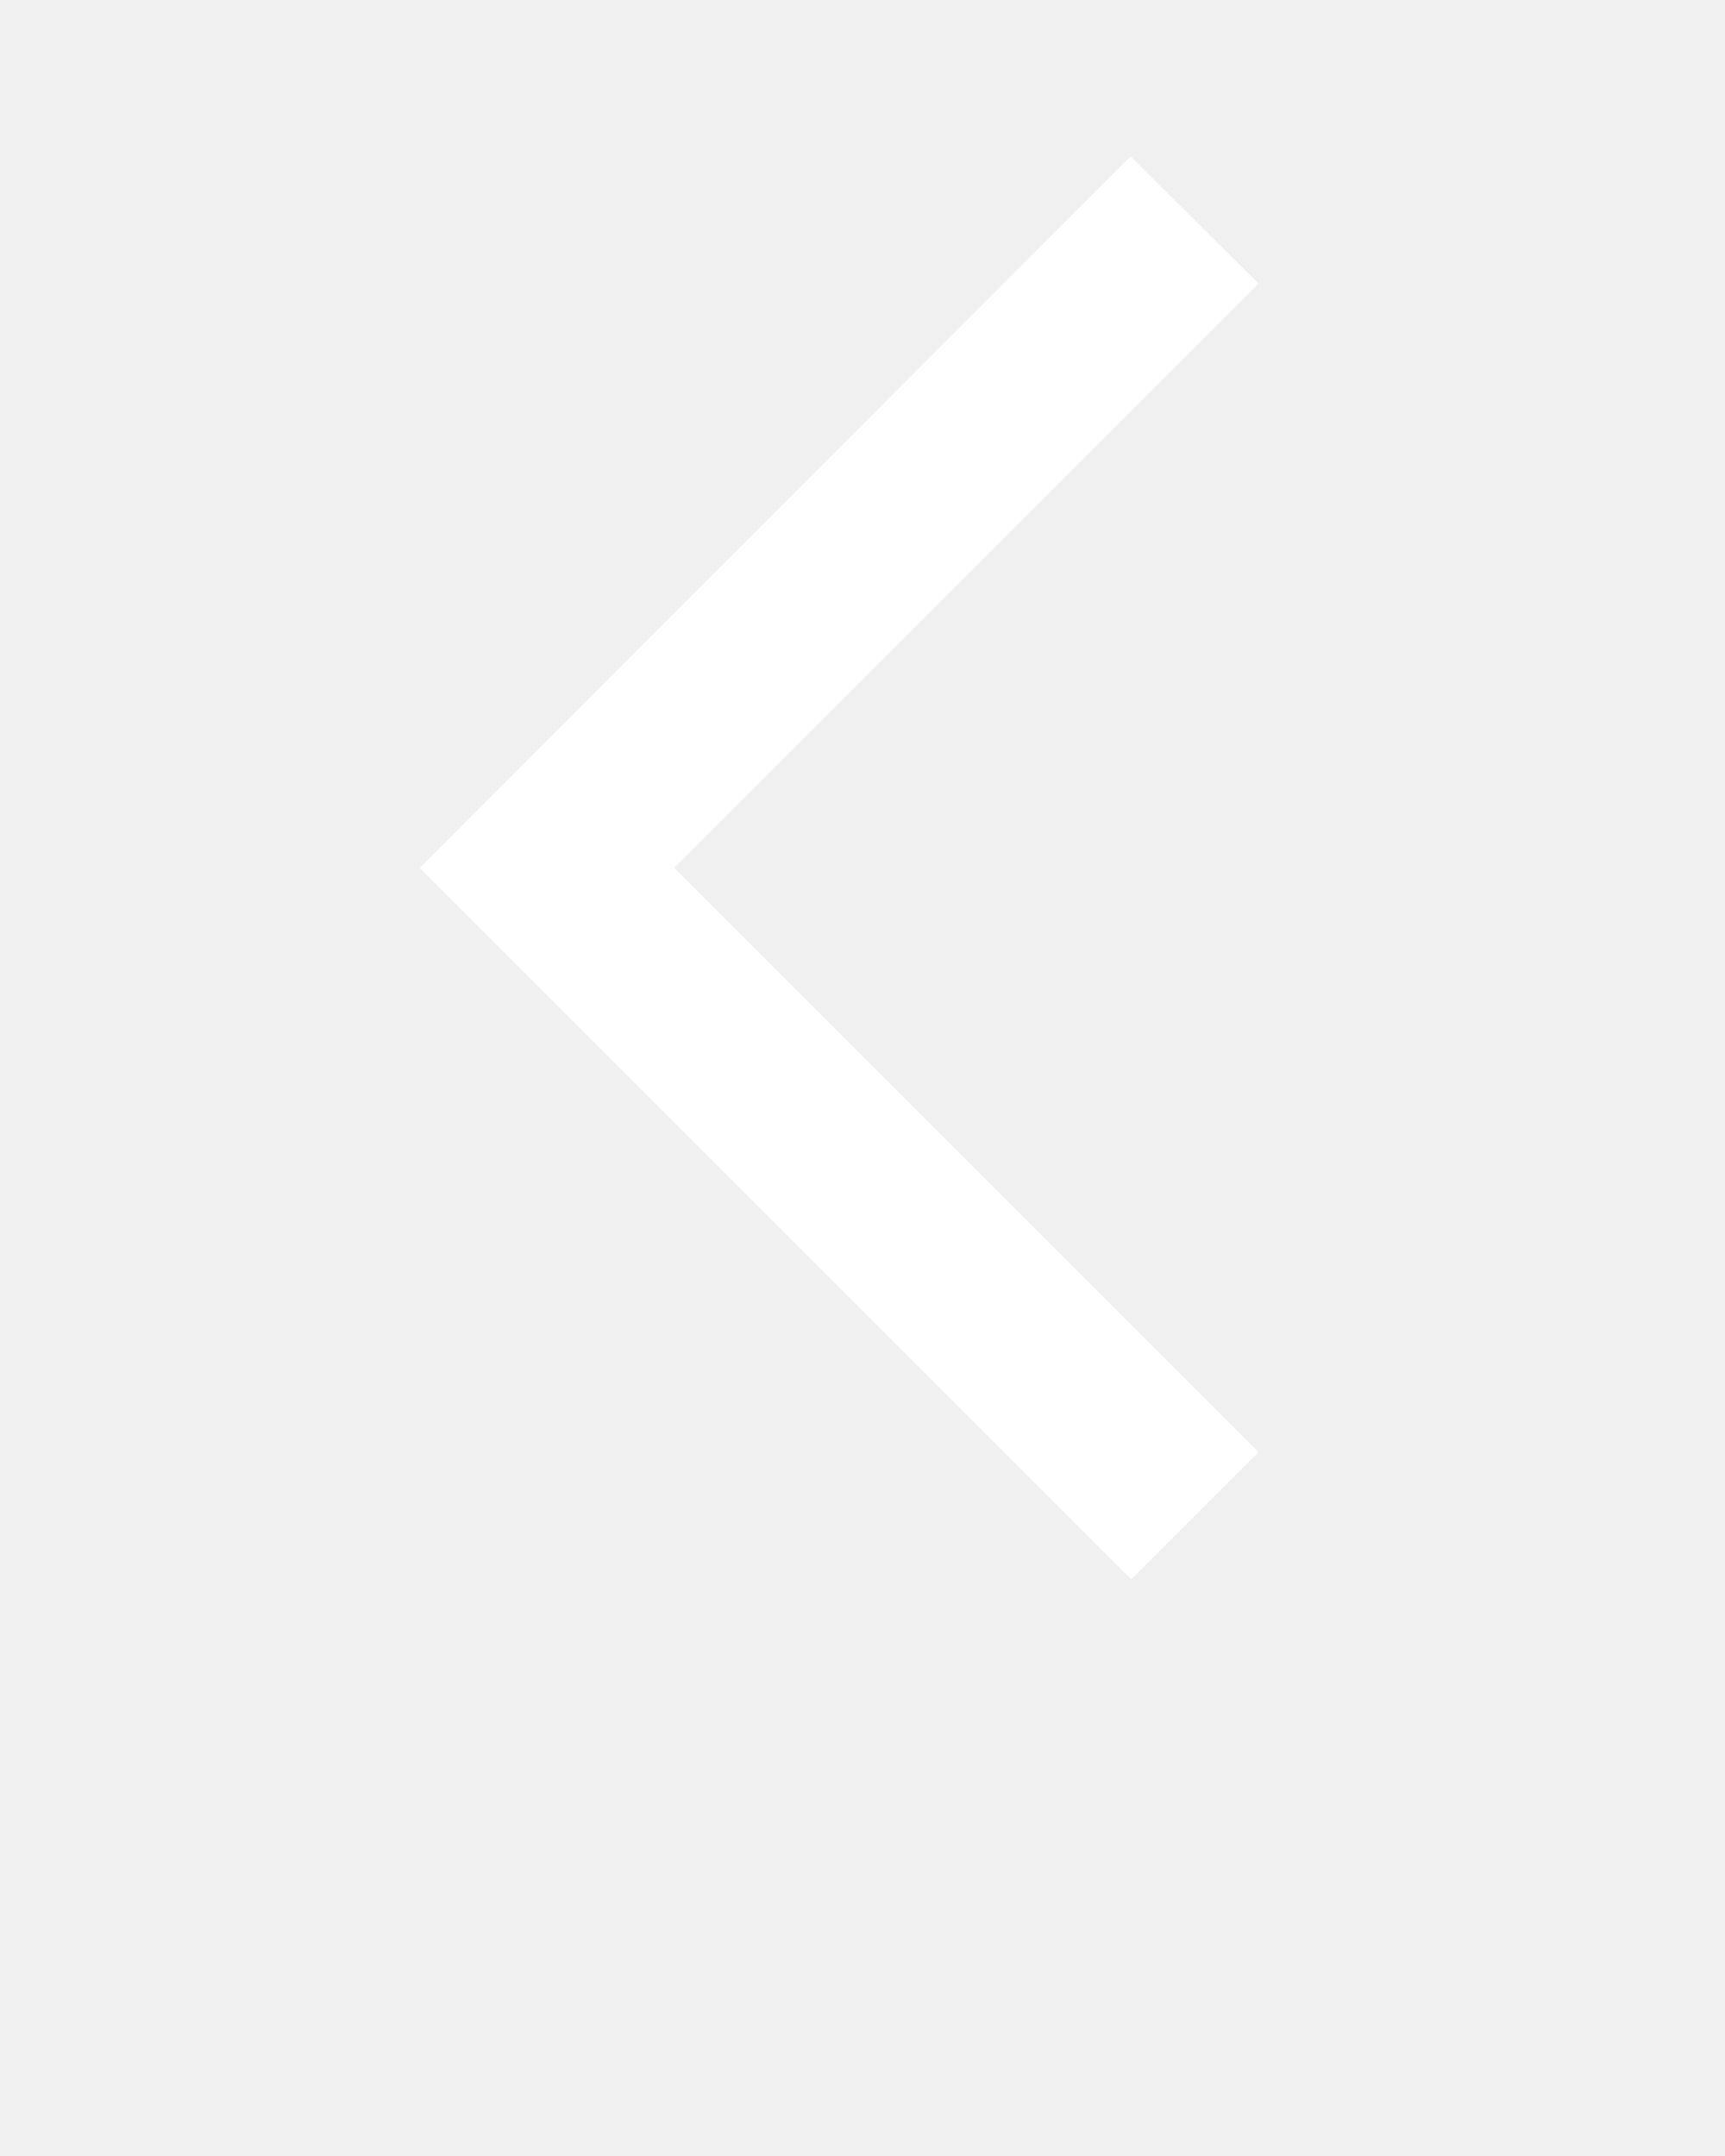
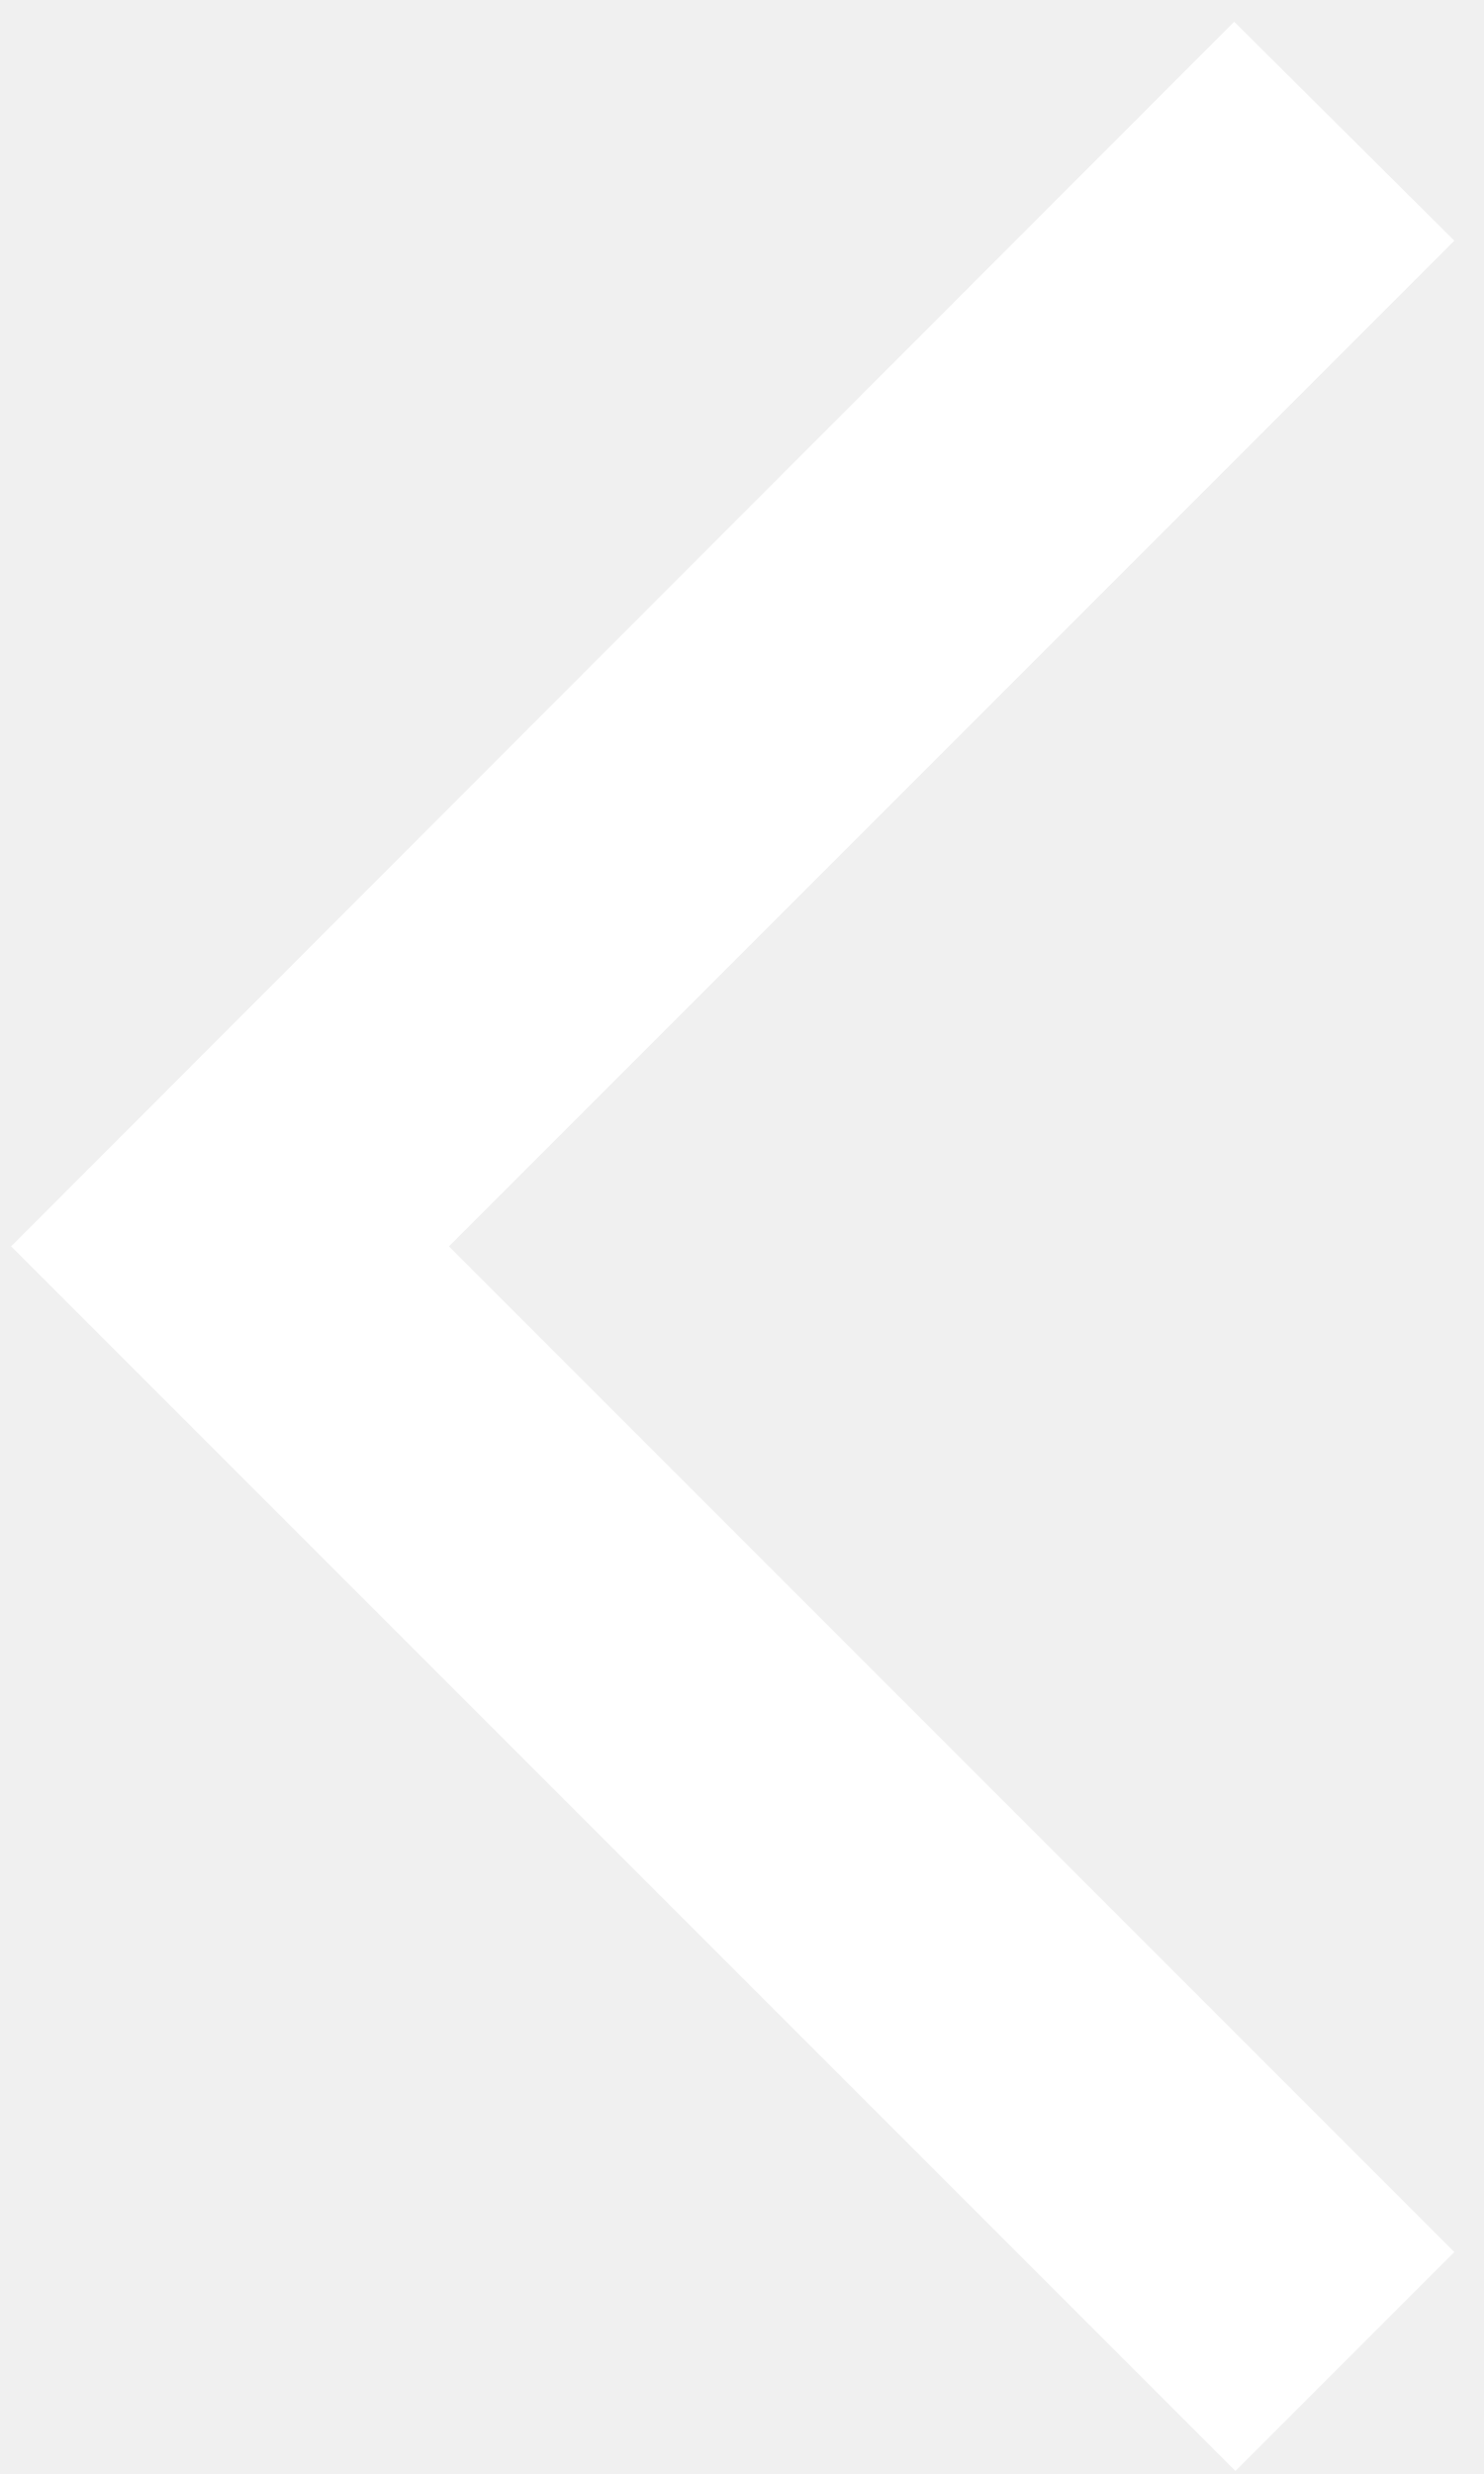
- <svg xmlns="http://www.w3.org/2000/svg" width="96" height="120" viewBox="0 0 96 120" fill="none">
-   <path d="M70.04 15.783L62.92 8.703L23.36 48.303L62.96 87.903L70.04 80.823L37.52 48.303L70.04 15.783Z" fill="white" />
+ <svg xmlns="http://www.w3.org/2000/svg" width="48" height="80" viewBox="0 0 48 80" fill="none">
+   <path d="M47.04 7.783L39.92 0.703L0.36 40.303L39.96 79.903L47.04 72.823L14.52 40.303L47.04 7.783Z" fill="white" />
</svg>
